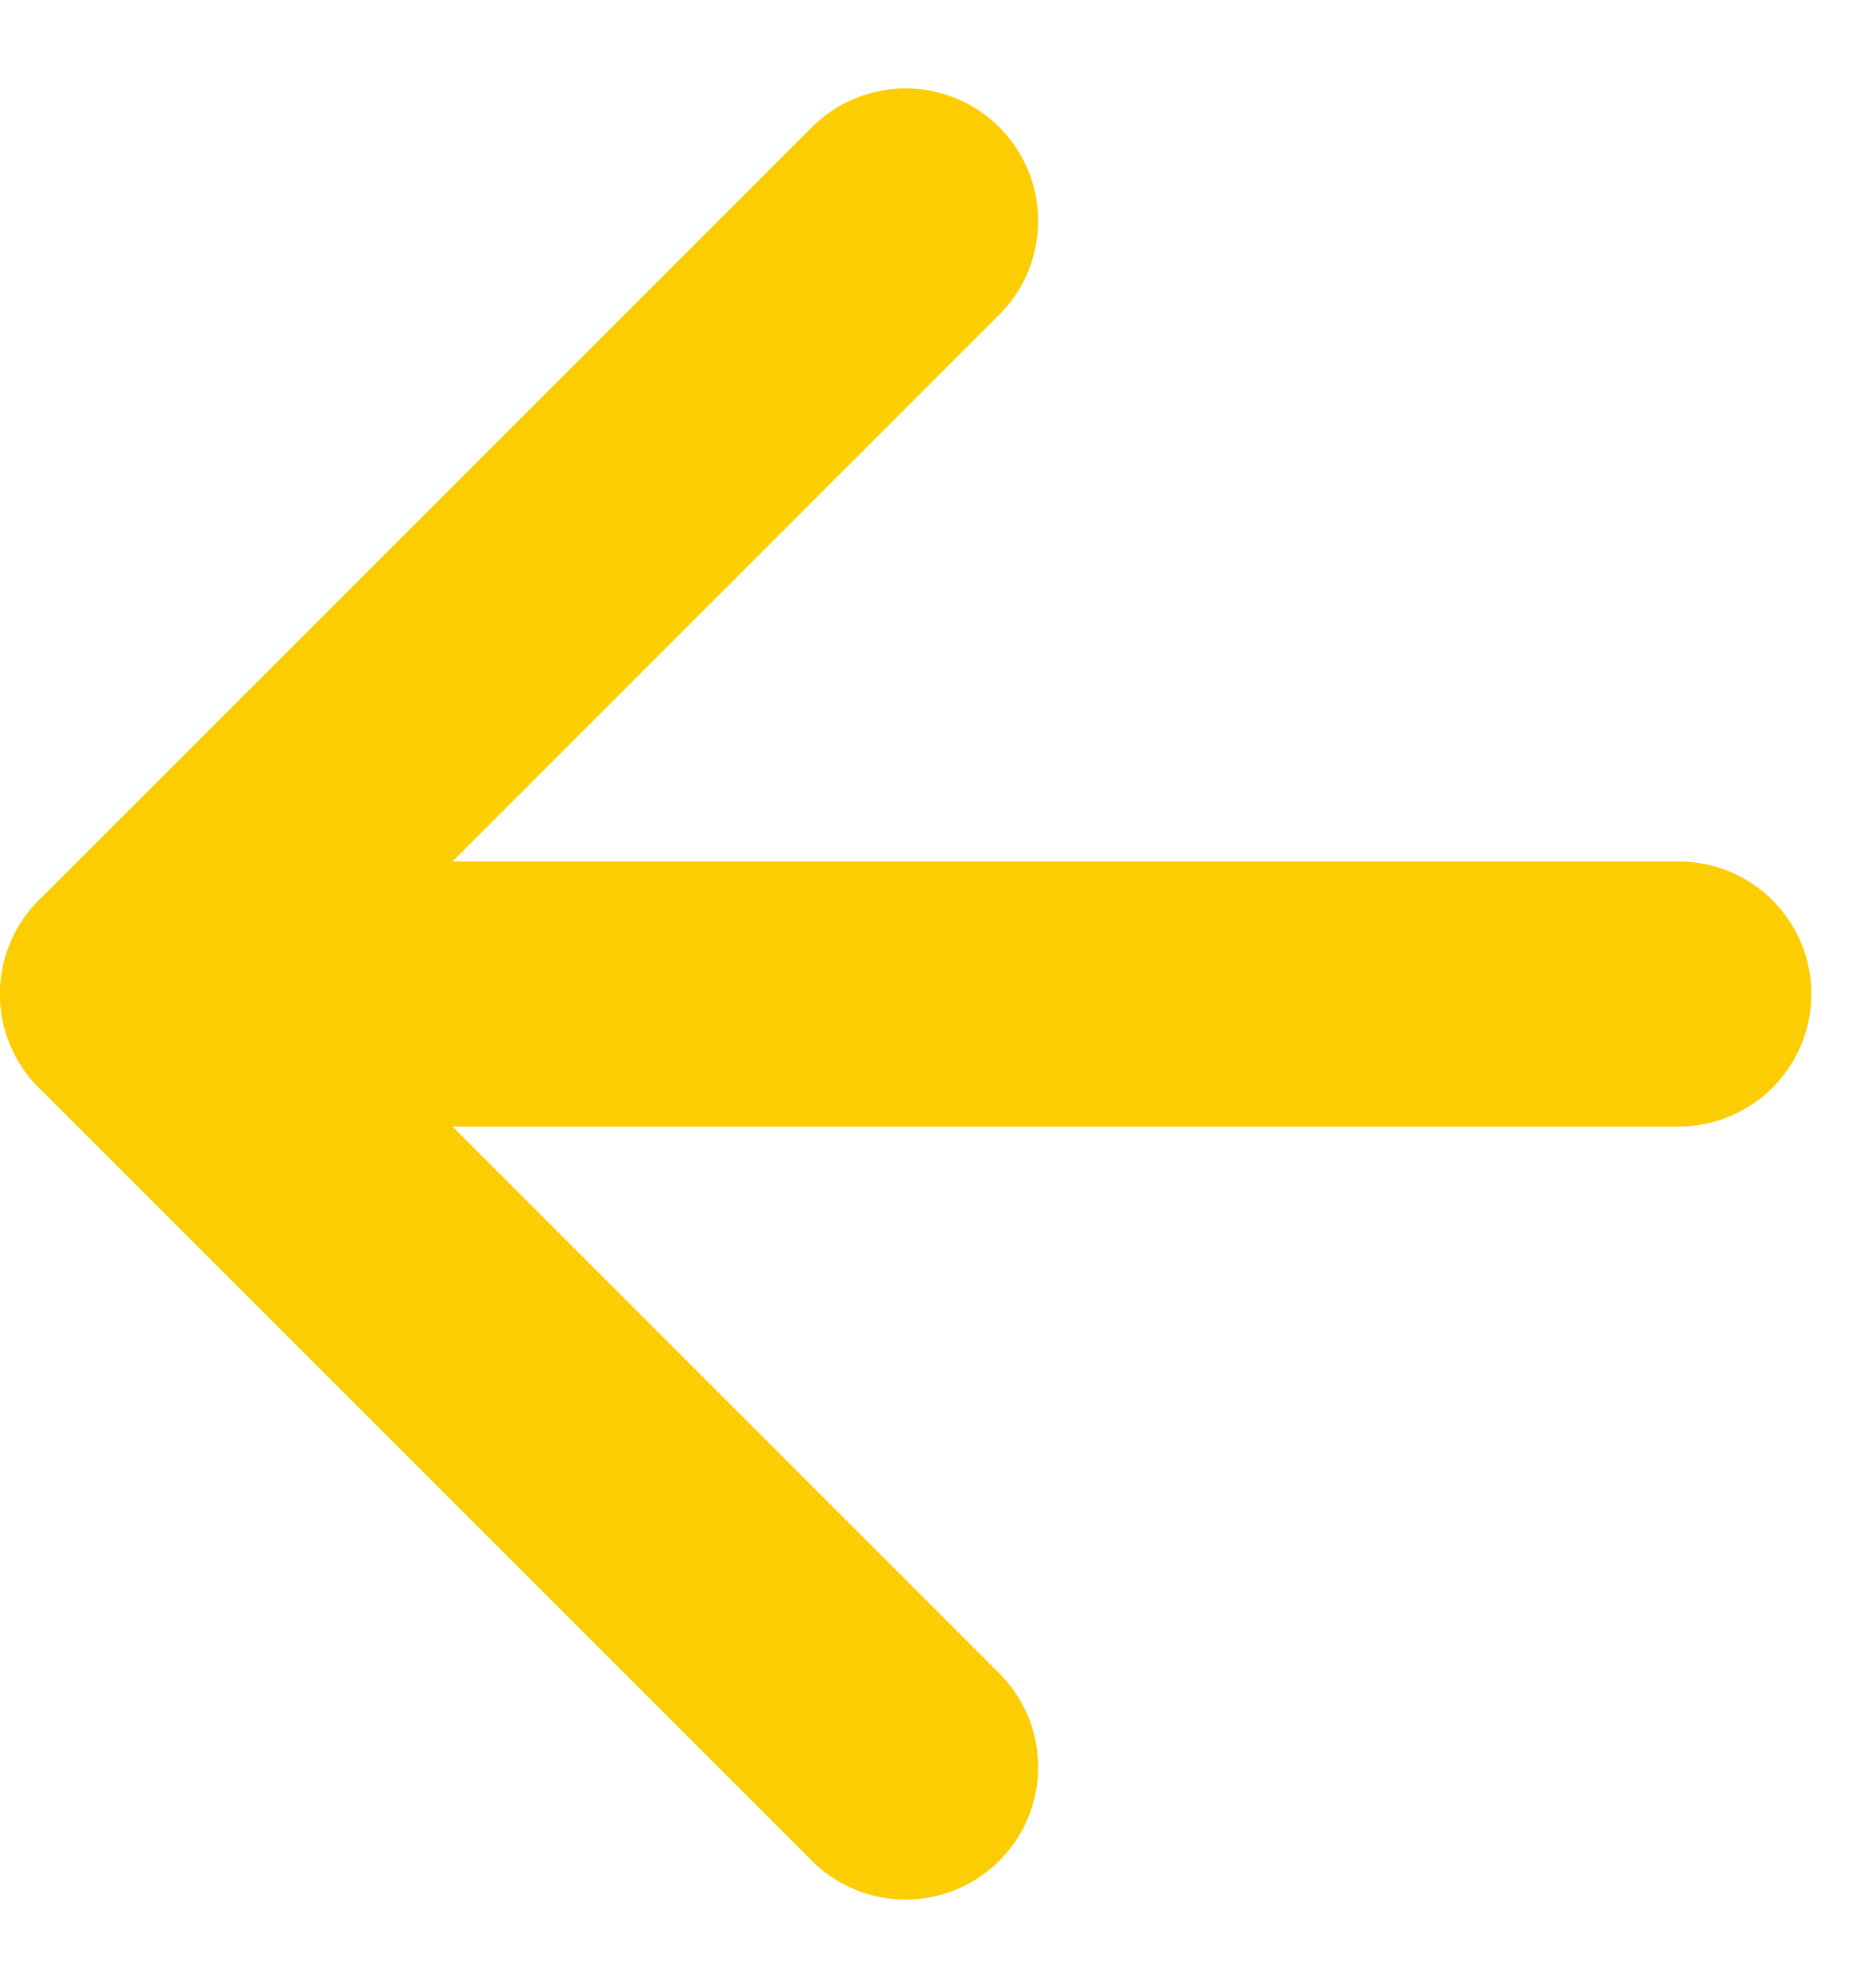
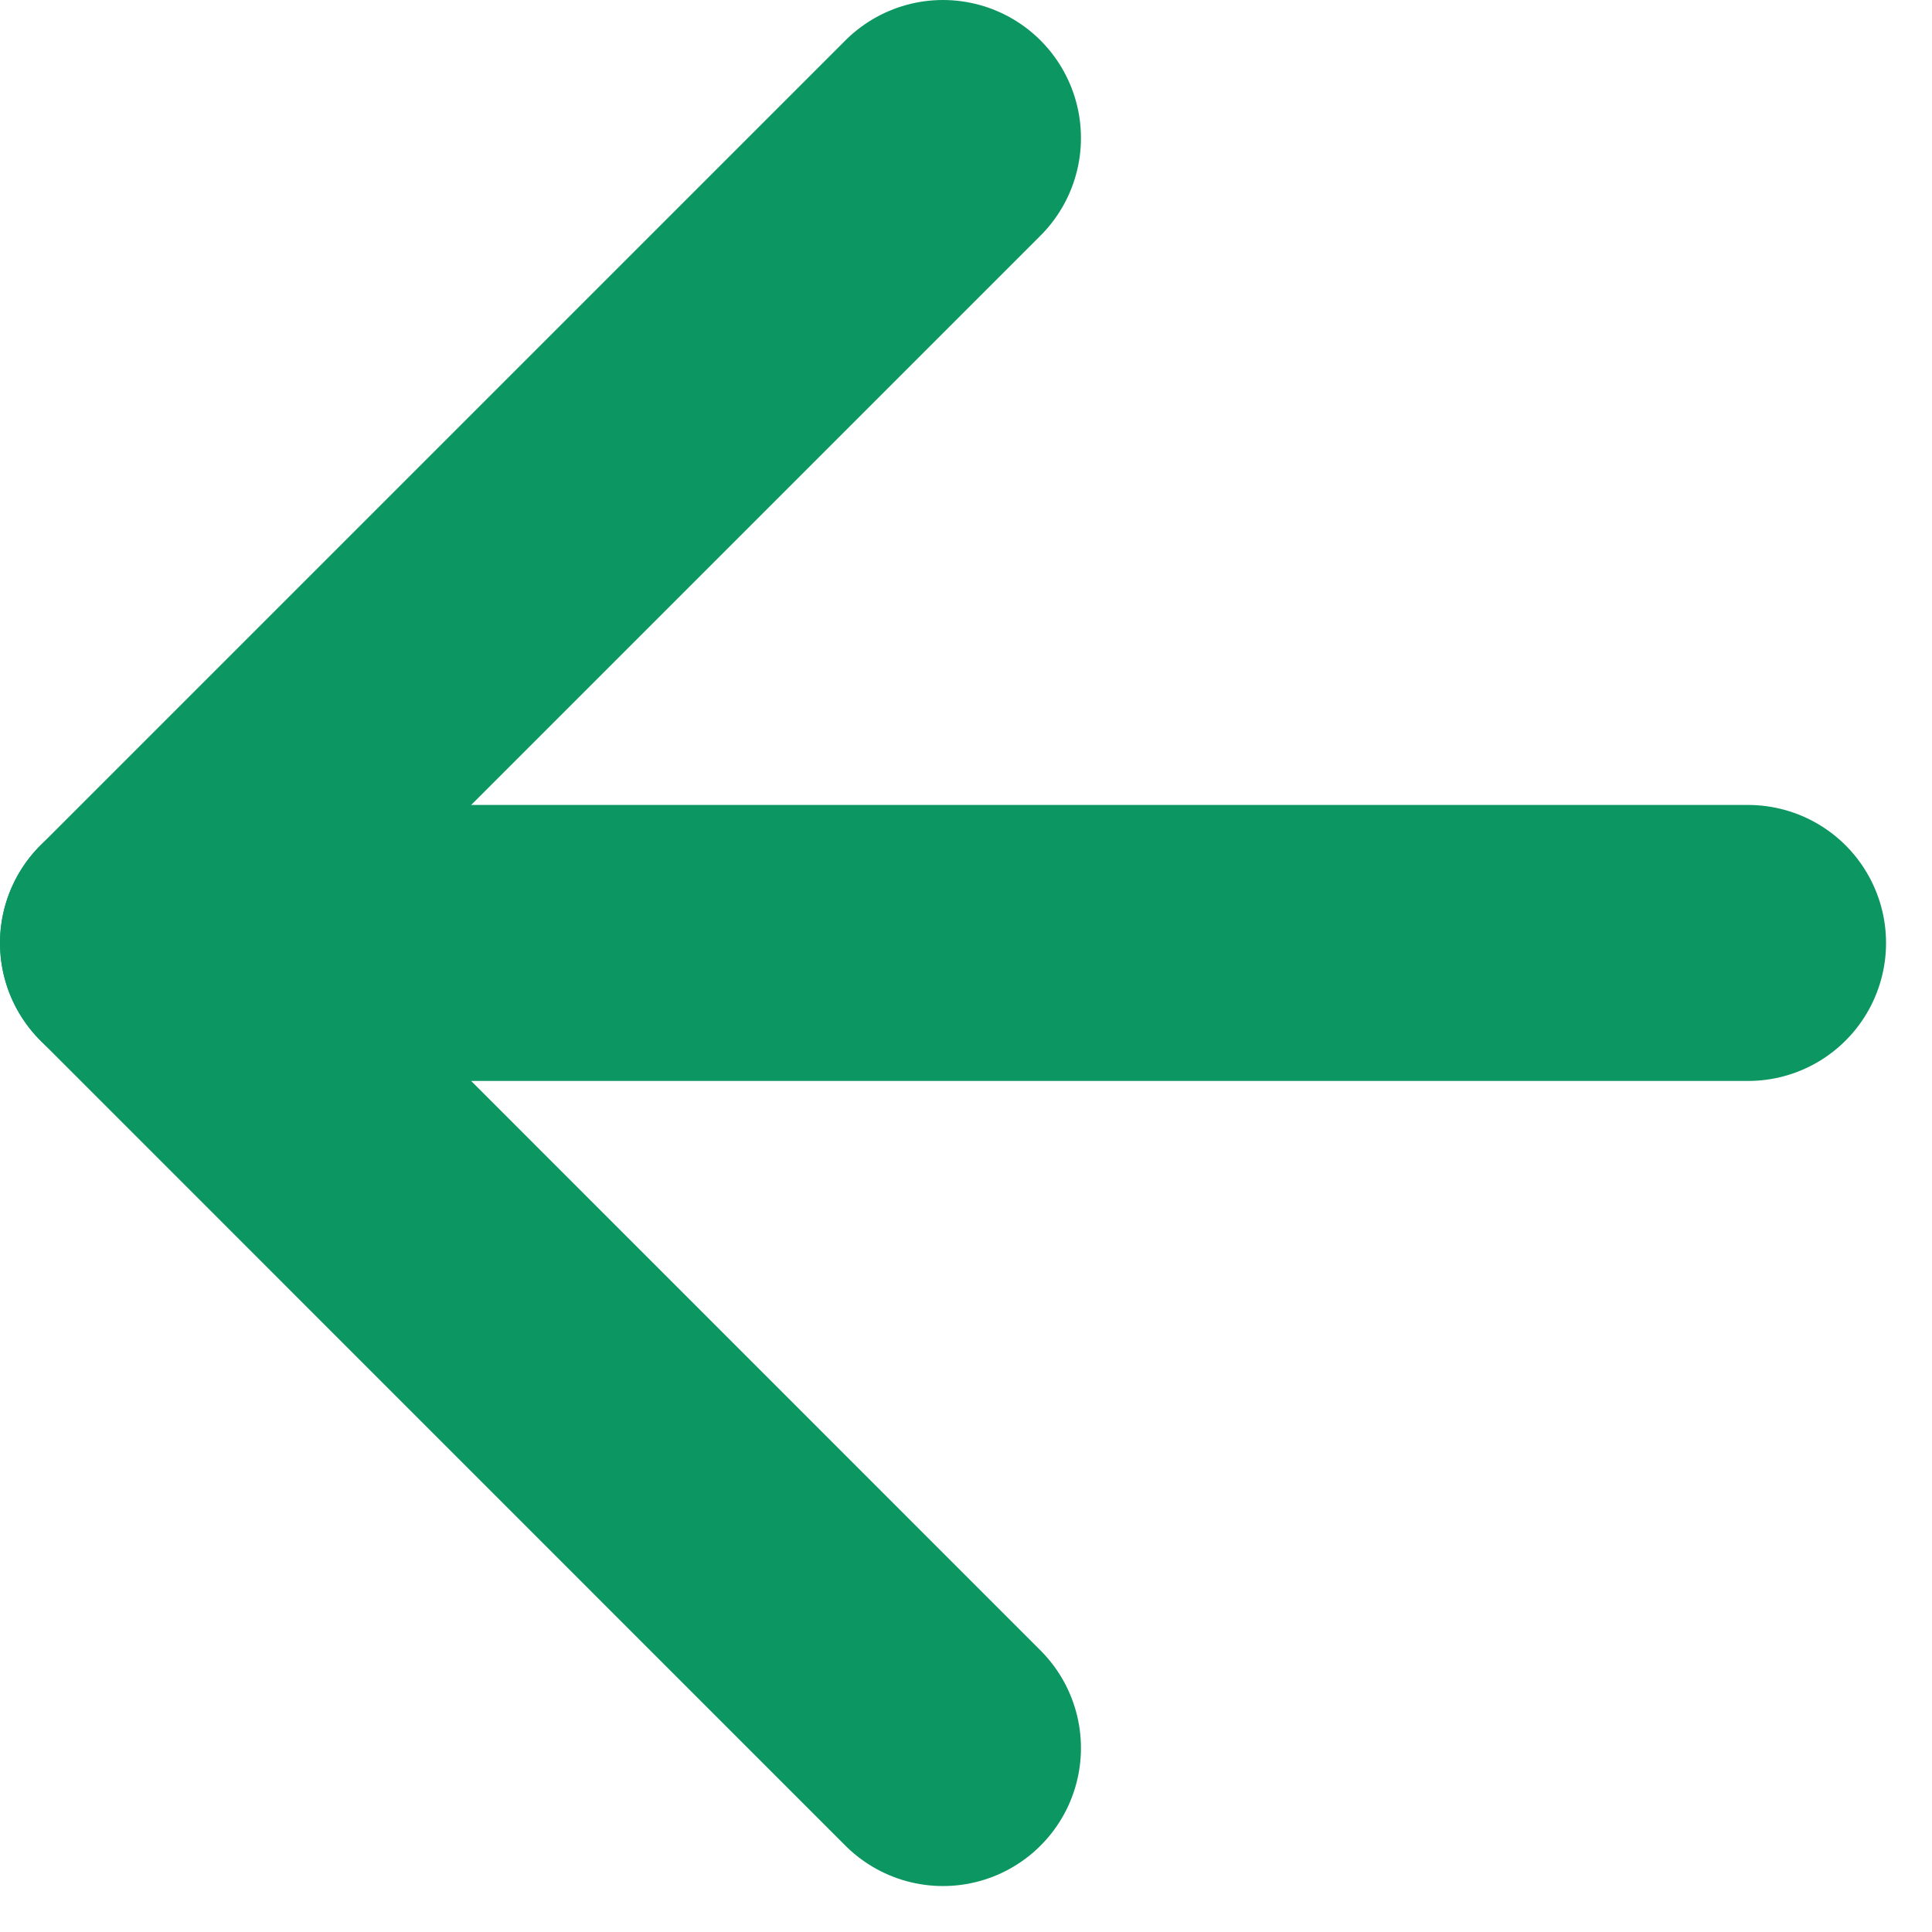
- <svg xmlns="http://www.w3.org/2000/svg" width="14" height="15" viewBox="0 0 14 15" fill="none">
-   <path d="M6.833 1.667L1 7.5L6.833 13.333" stroke="#FDCD03" stroke-width="2" stroke-linecap="round" stroke-linejoin="round" />
-   <path d="M12.667 7.5H1" stroke="#FDCD03" stroke-width="2" stroke-linecap="round" stroke-linejoin="round" />
+ <svg xmlns="http://www.w3.org/2000/svg" width="14" height="14" viewBox="0 0 14 14" fill="none">
+   <path d="M6.833 1L1 6.833L6.833 12.667" stroke="#0C9762" stroke-width="2" stroke-linecap="round" stroke-linejoin="round" />
+   <path d="M12.667 6.833H1" stroke="#0C9762" stroke-width="2" stroke-linecap="round" stroke-linejoin="round" />
</svg>
